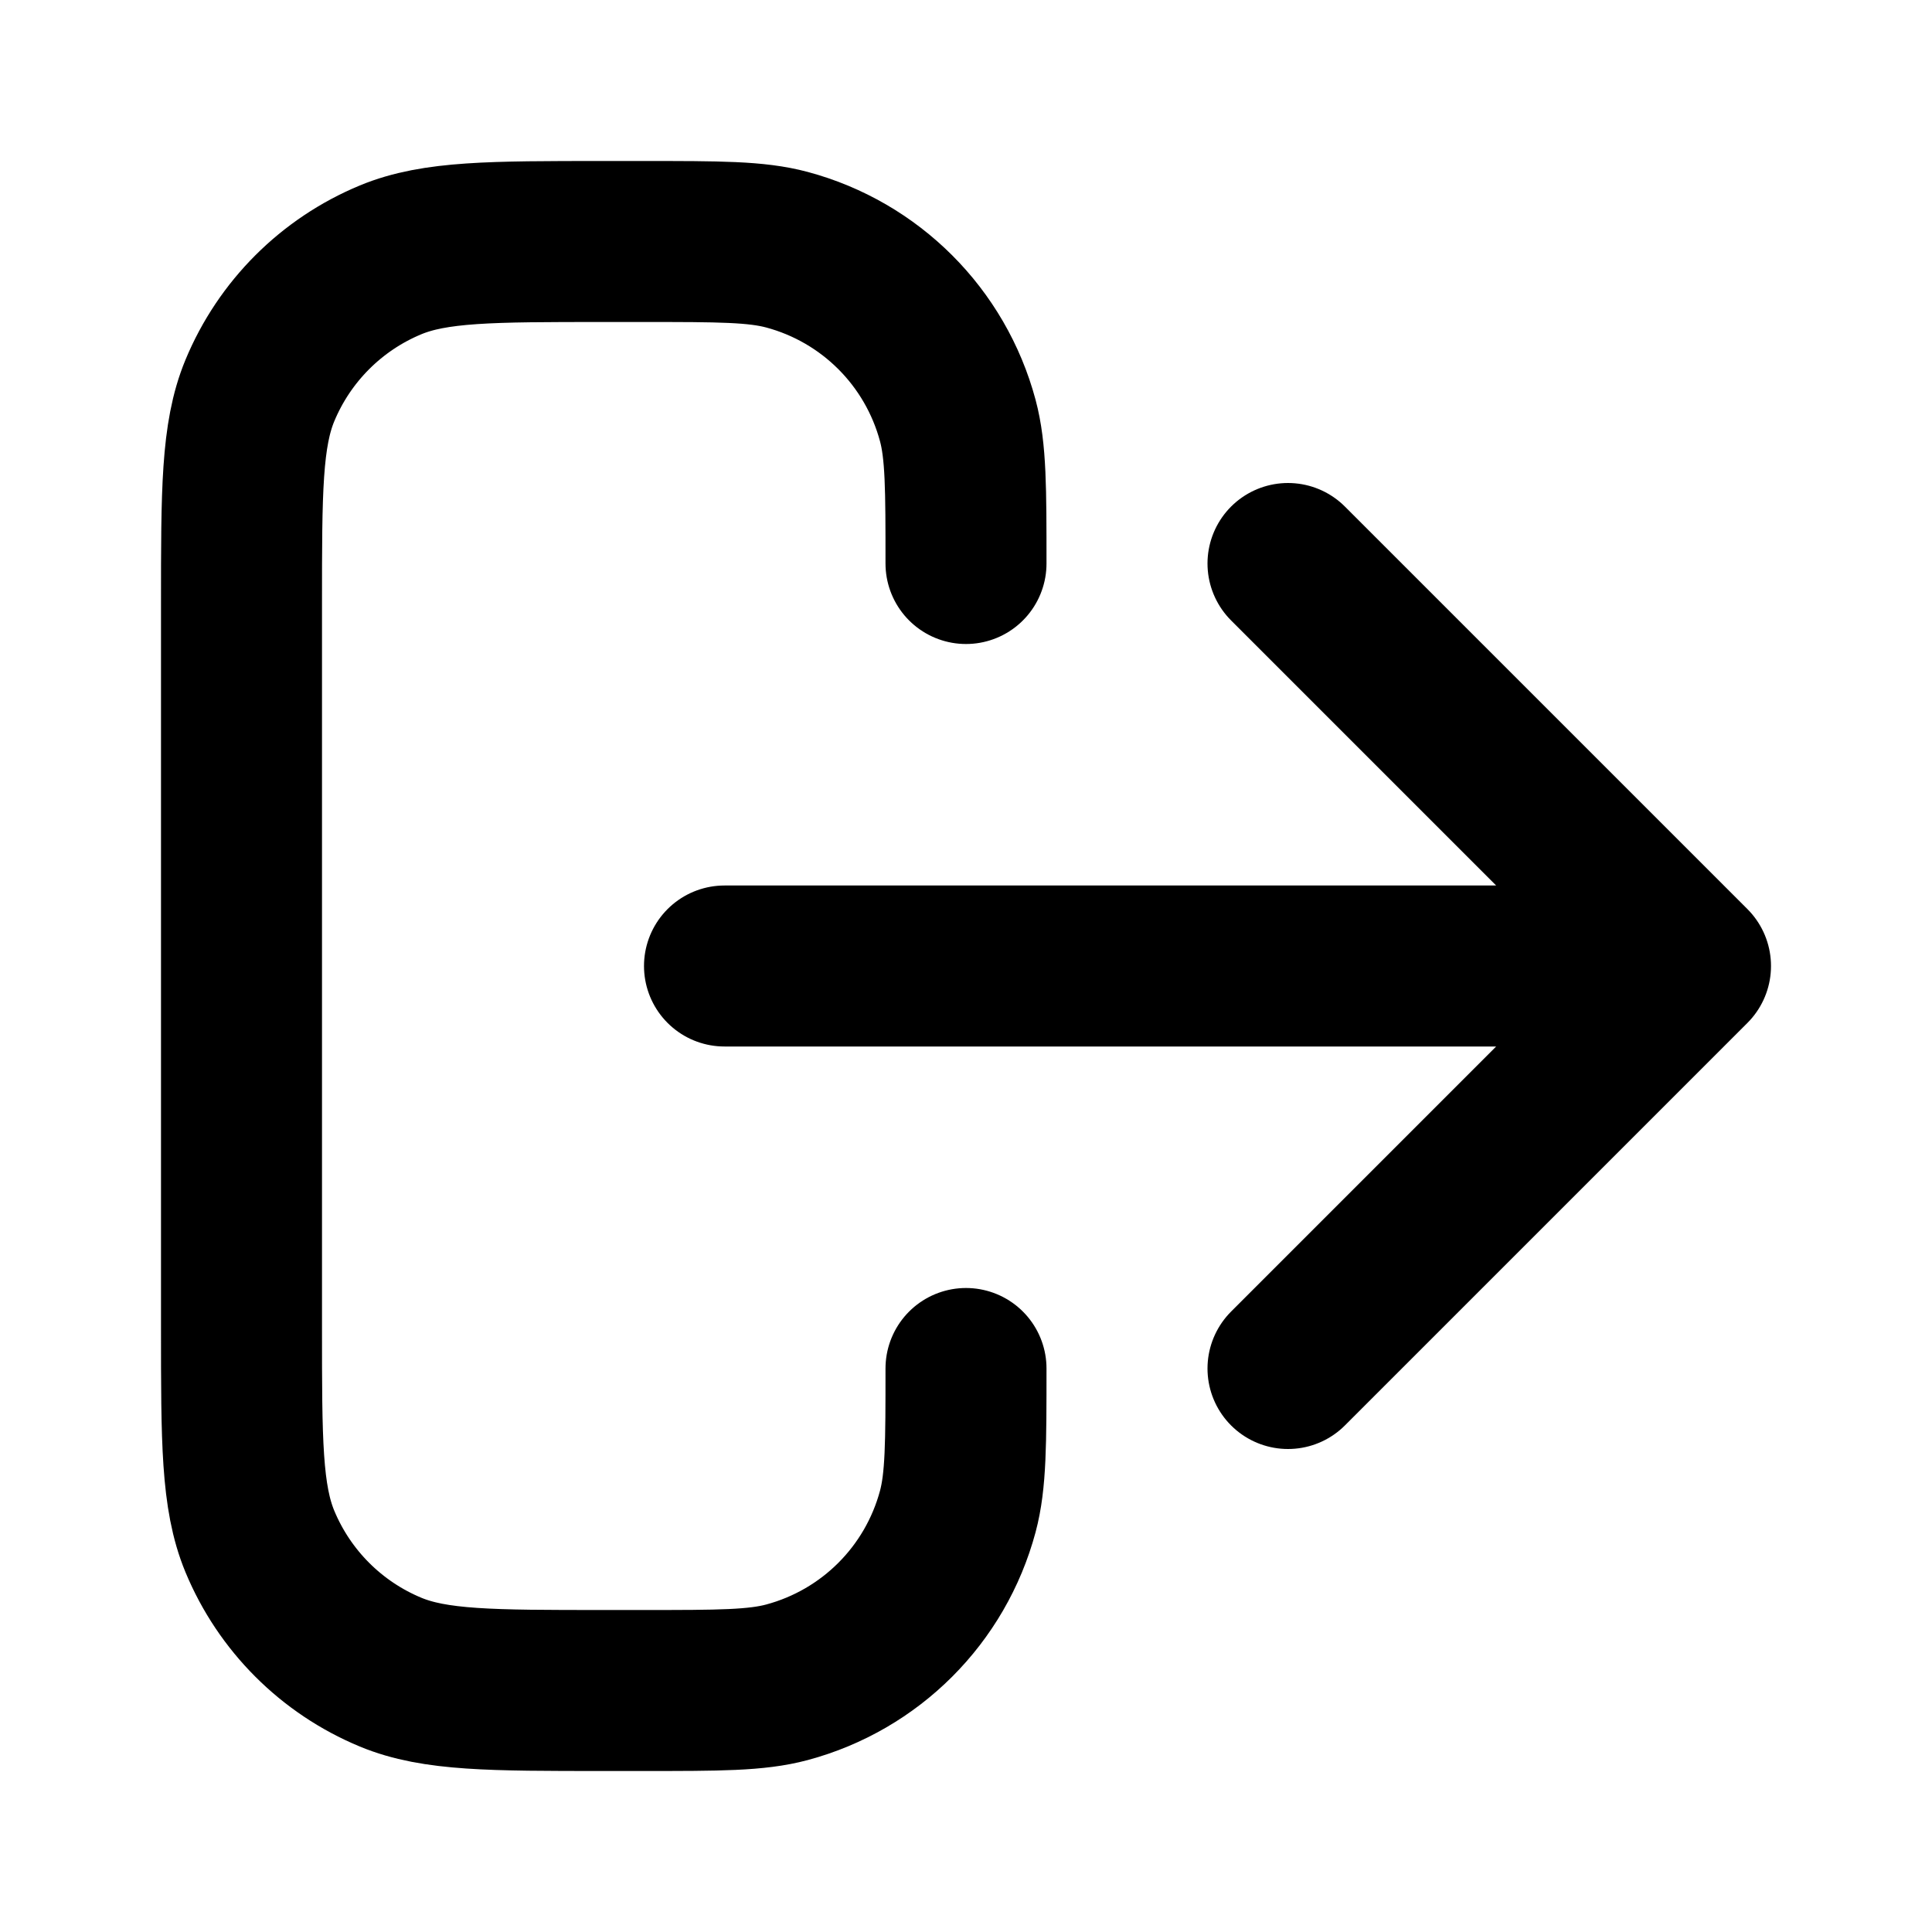
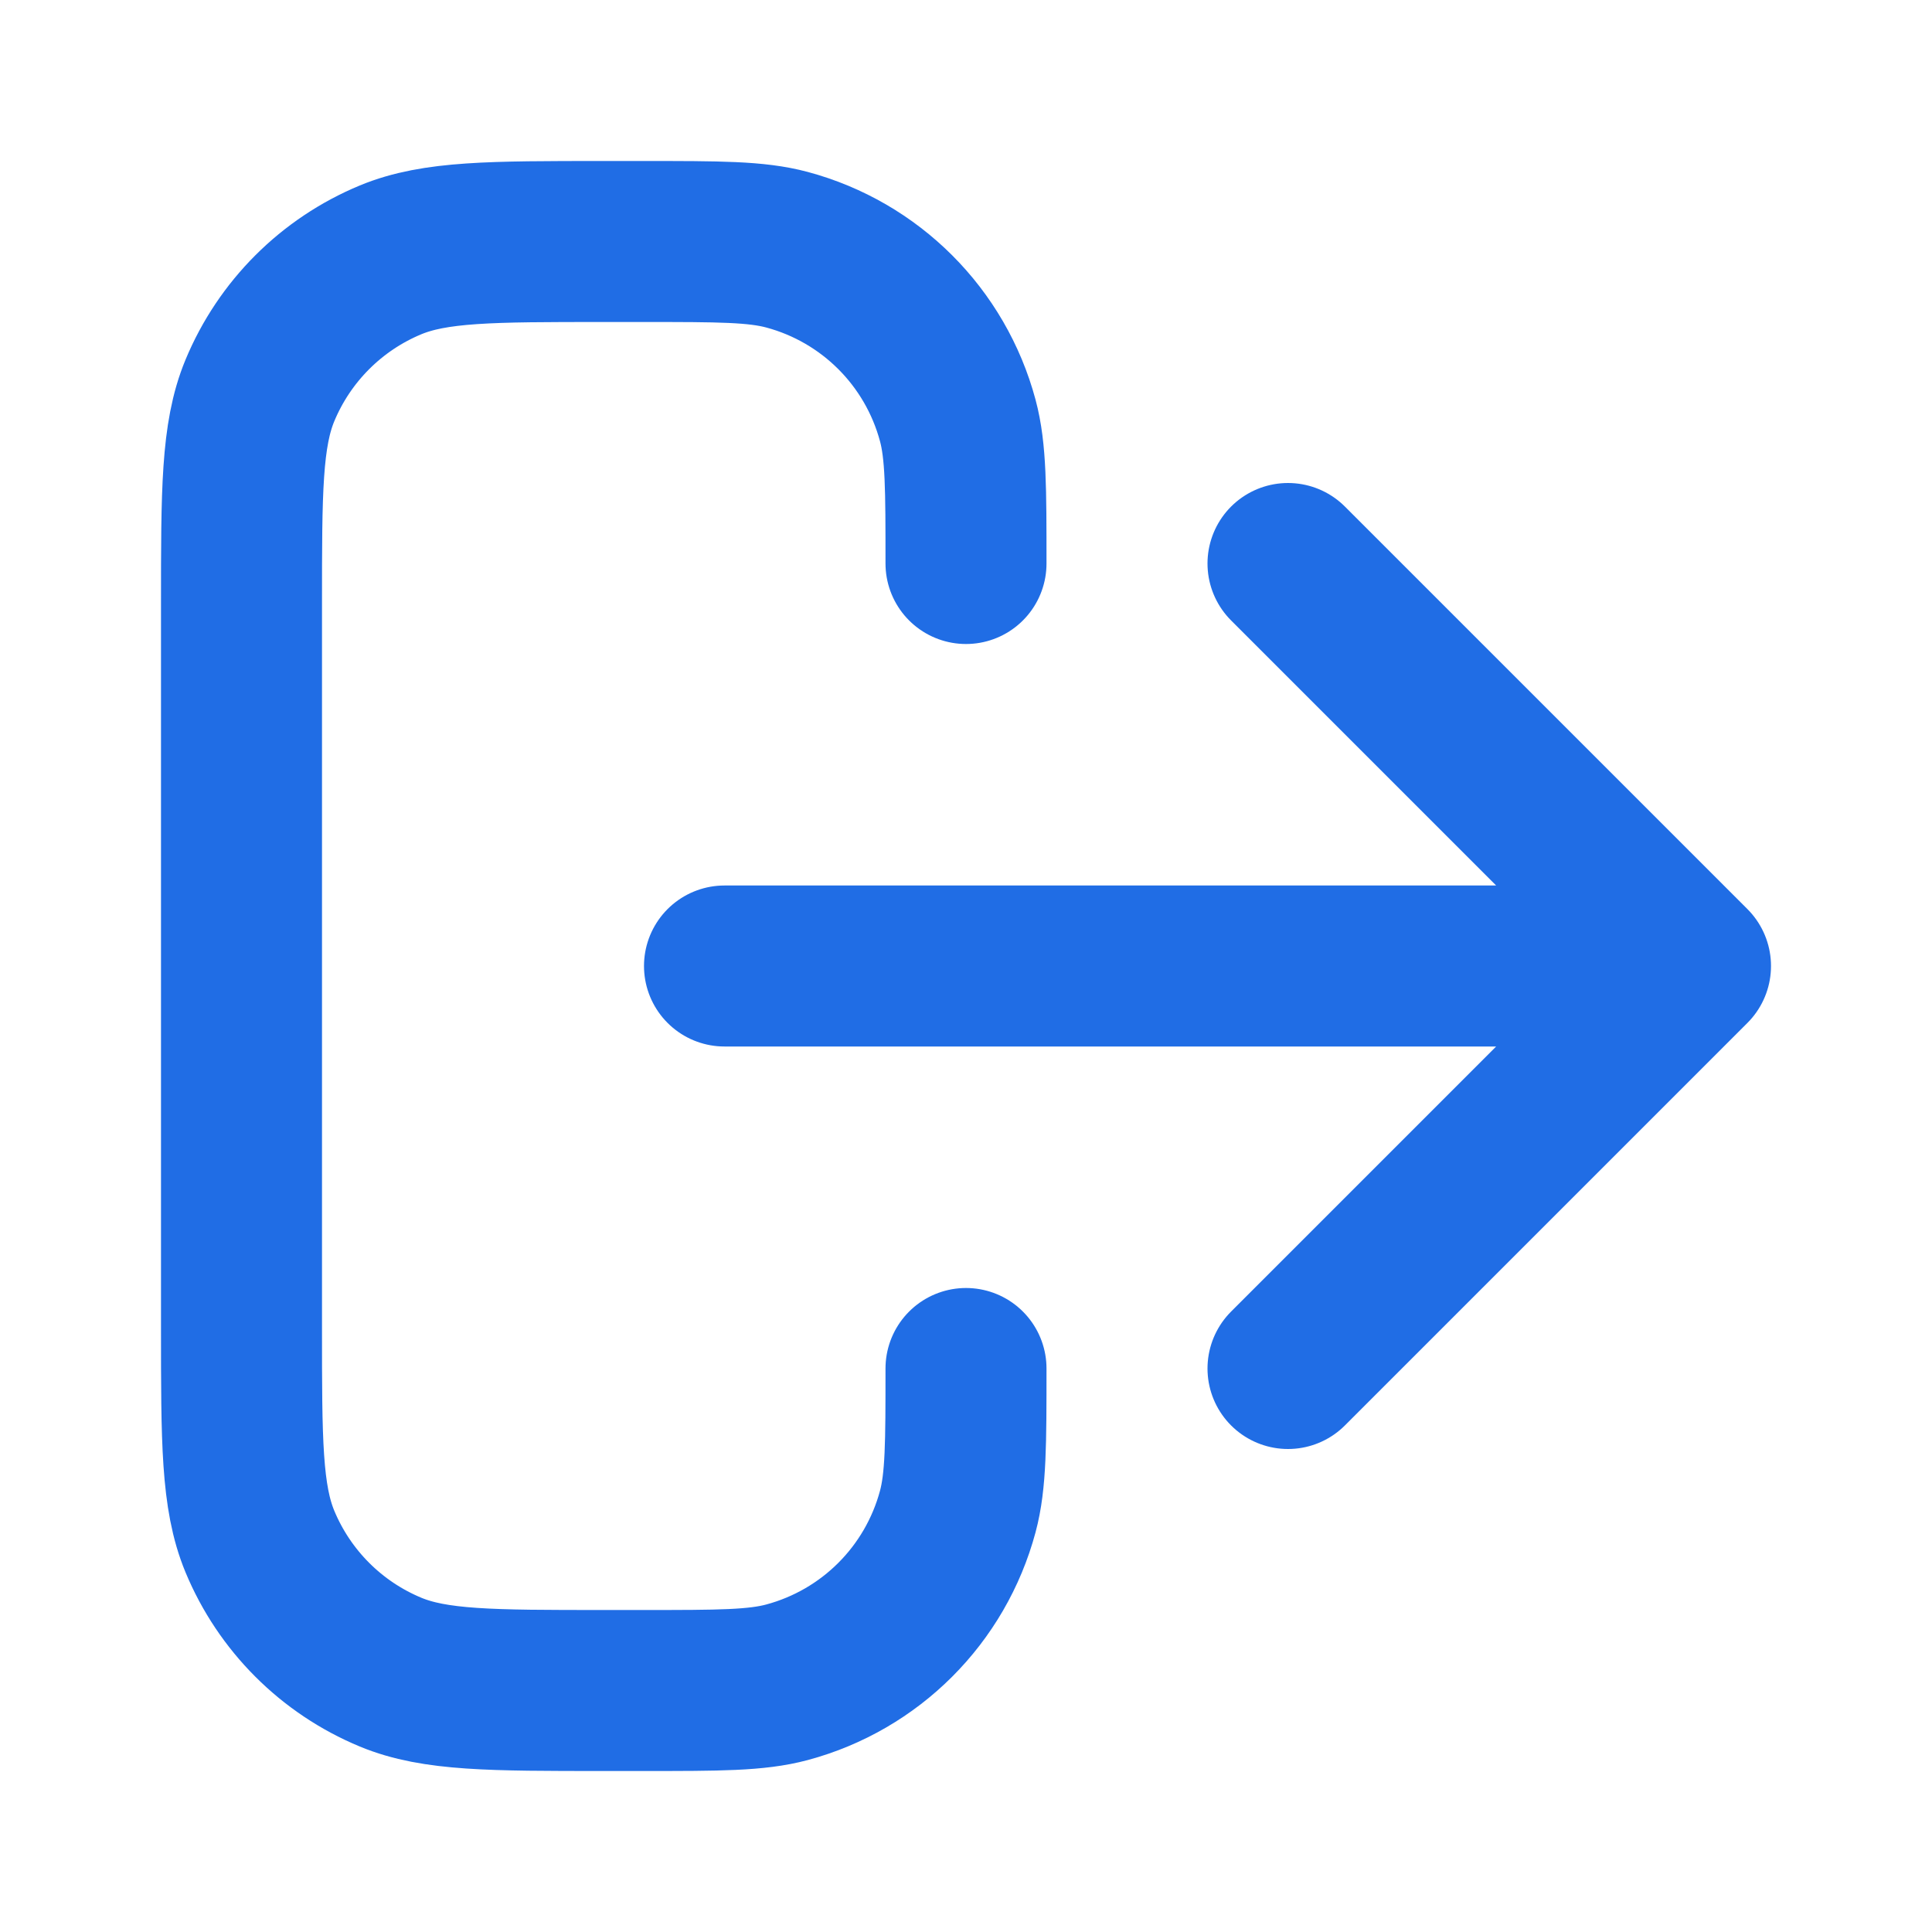
<svg xmlns="http://www.w3.org/2000/svg" width="24" height="24" viewBox="0 0 24 24" fill="none">
-   <path d="M16 17L21 12M21 12L16 7M21 12H9M12 17C12 17.93 12 18.395 11.898 18.776C11.62 19.812 10.812 20.62 9.776 20.898C9.395 21 8.93 21 8 21H7.5C6.102 21 5.403 21 4.852 20.772C4.117 20.467 3.533 19.883 3.228 19.148C3 18.597 3 17.898 3 16.5V7.5C3 6.102 3 5.403 3.228 4.852C3.533 4.117 4.117 3.533 4.852 3.228C5.403 3 6.102 3 7.5 3H8C8.93 3 9.395 3 9.776 3.102C10.812 3.38 11.62 4.188 11.898 5.224C12 5.605 12 6.07 12 7" stroke="black" stroke-width="2" stroke-linecap="round" stroke-linejoin="round" />
+   <path d="M16 17L21 12M21 12L16 7M21 12H9M12 17C12 17.93 12 18.395 11.898 18.776C11.62 19.812 10.812 20.62 9.776 20.898C9.395 21 8.93 21 8 21H7.5C6.102 21 5.403 21 4.852 20.772C4.117 20.467 3.533 19.883 3.228 19.148C3 18.597 3 17.898 3 16.5V7.5C3 6.102 3 5.403 3.228 4.852C3.533 4.117 4.117 3.533 4.852 3.228C5.403 3 6.102 3 7.5 3H8C8.93 3 9.395 3 9.776 3.102C10.812 3.38 11.62 4.188 11.898 5.224C12 5.605 12 6.07 12 7" stroke="#206DE5" stroke-width="2" stroke-linecap="round" stroke-linejoin="round" />
</svg>
